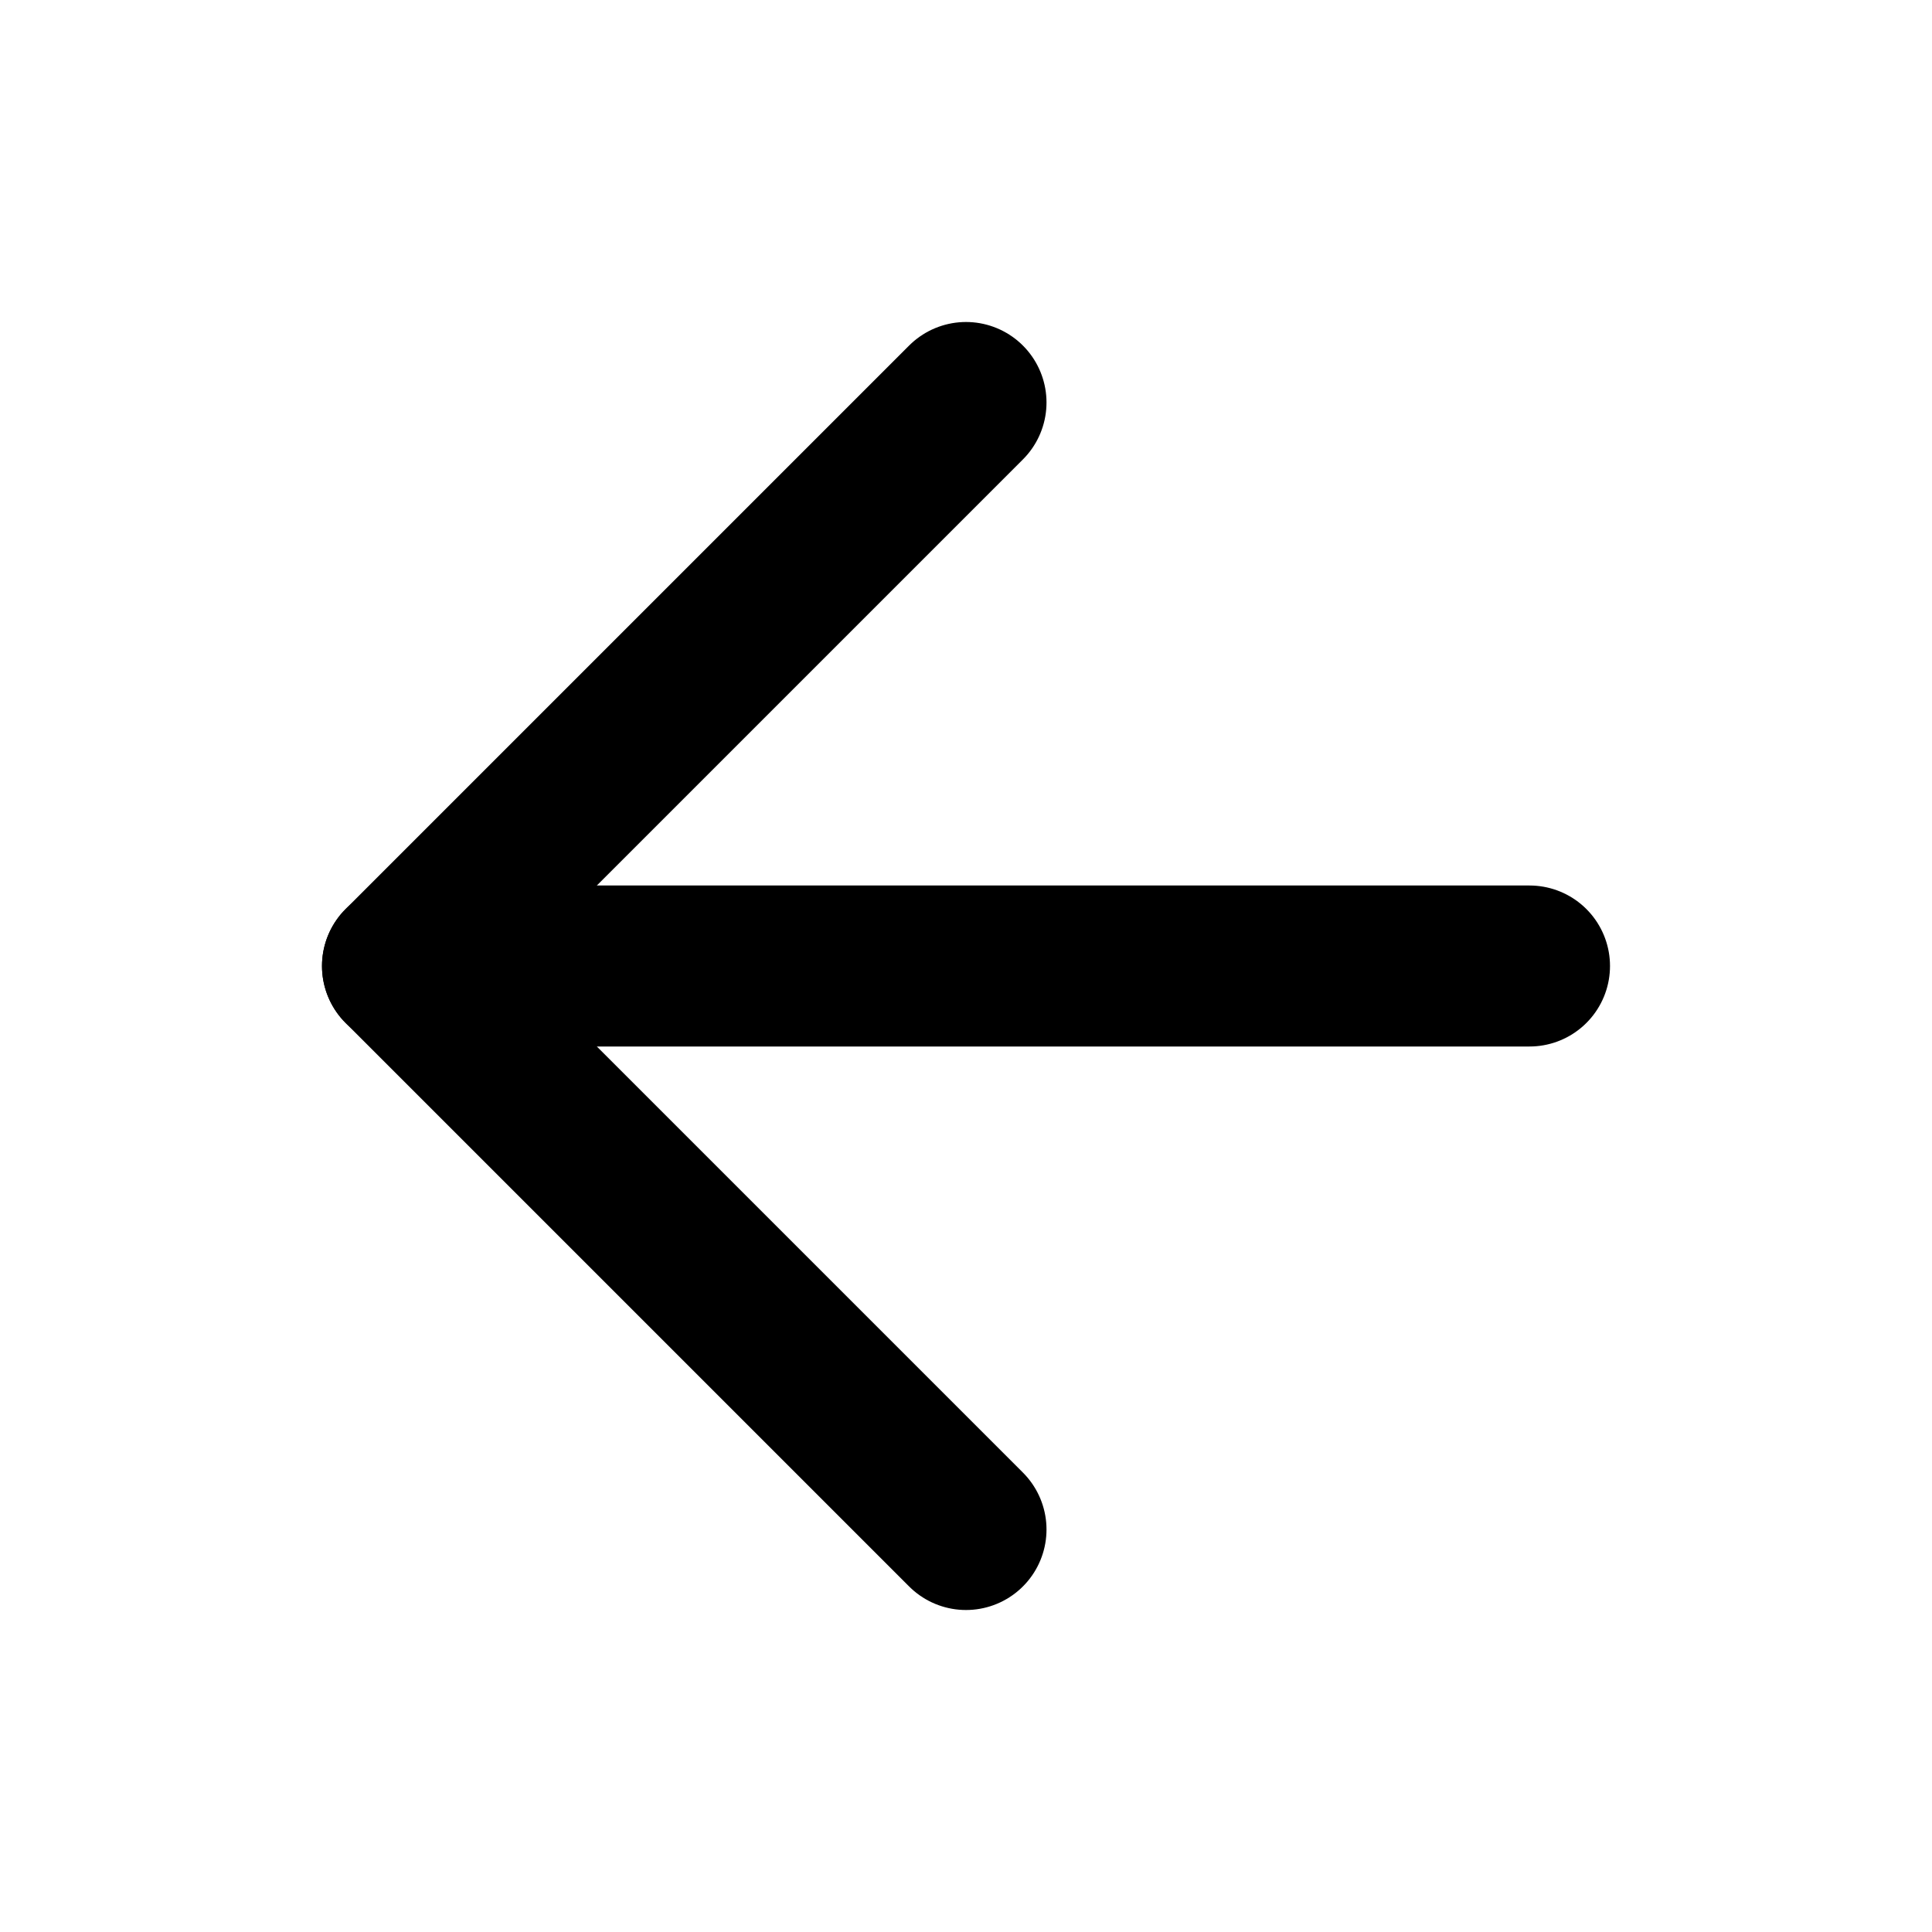
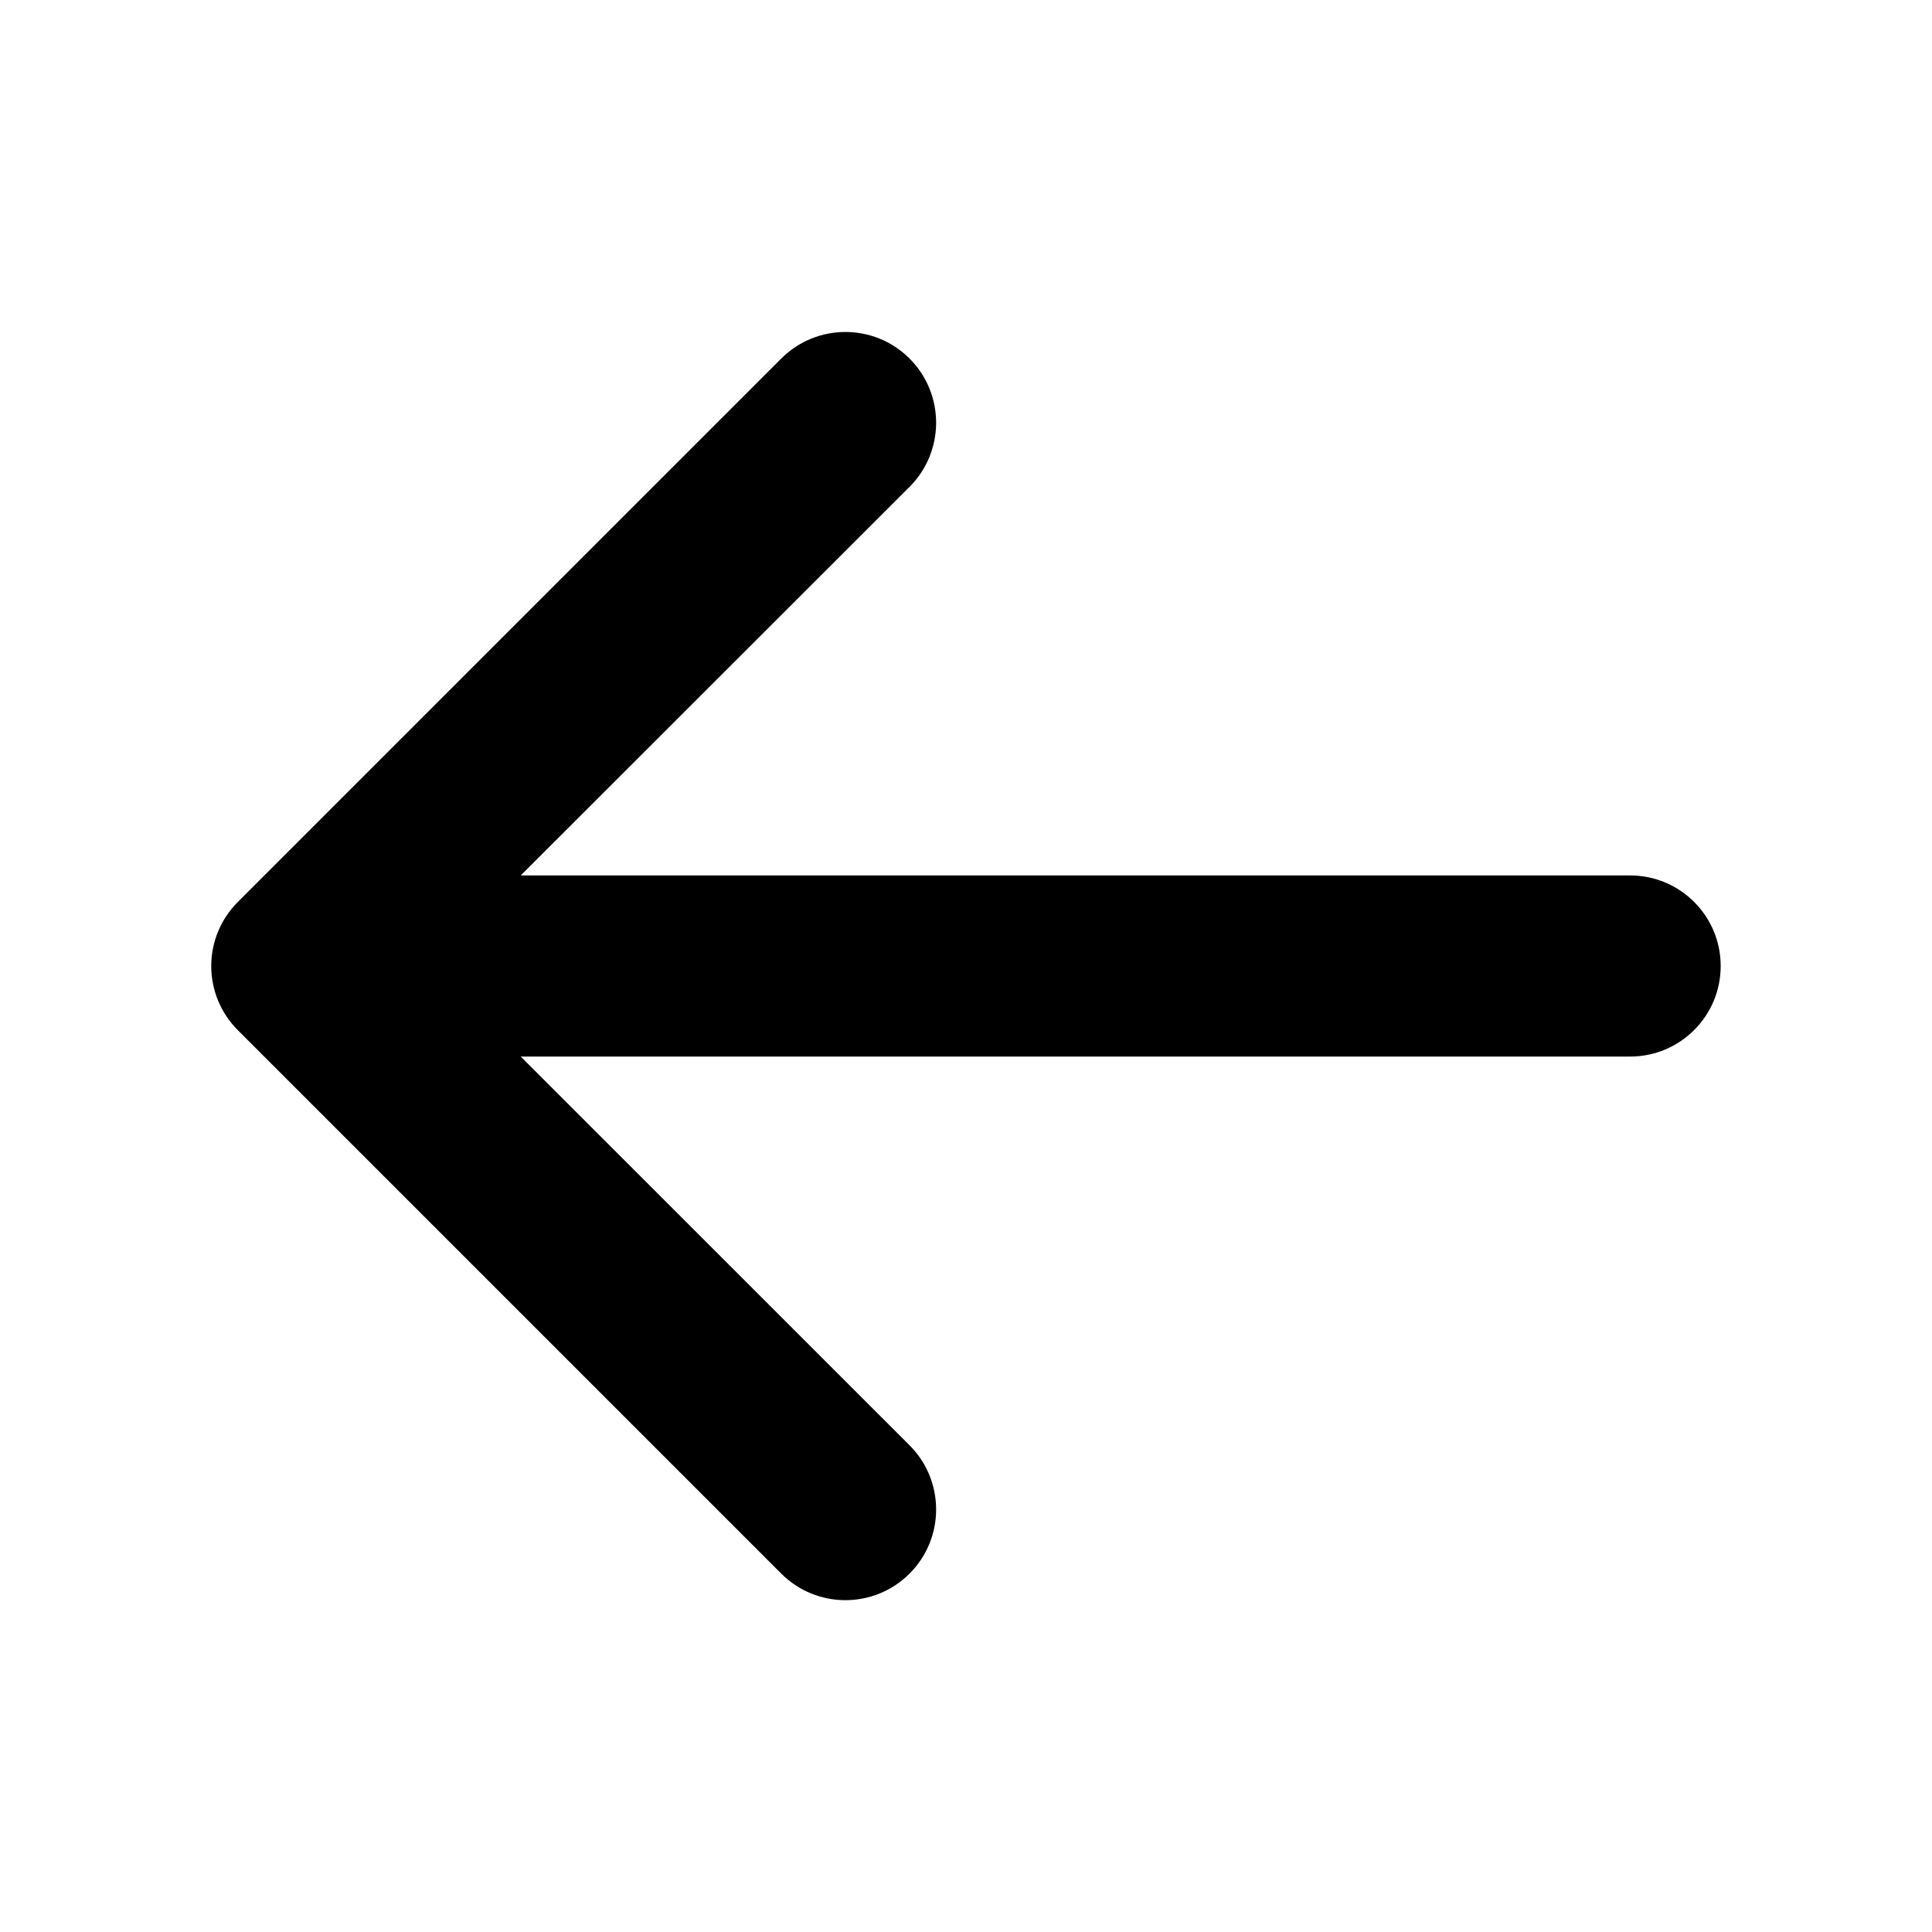
- <svg xmlns="http://www.w3.org/2000/svg" width="24" height="24" viewBox="0 0 24 24" fill="none" stroke="currentColor" stroke-width="2" stroke-linecap="round" stroke-linejoin="round">
-   <path d="m12 19-7-7 7-7" />
-   <path d="M19 12H5" />
+ <svg xmlns="http://www.w3.org/2000/svg" viewBox="0 0 256 256" fill="currentColor">
+   <path d="M228,128a12,12,0,0,1-12,12H69l51.52,51.51a12,12,0,0,1-17,17l-72-72a12,12,0,0,1,0-17l72-72a12,12,0,0,1,17,17L69,116H216A12,12,0,0,1,228,128Z" />
</svg>
